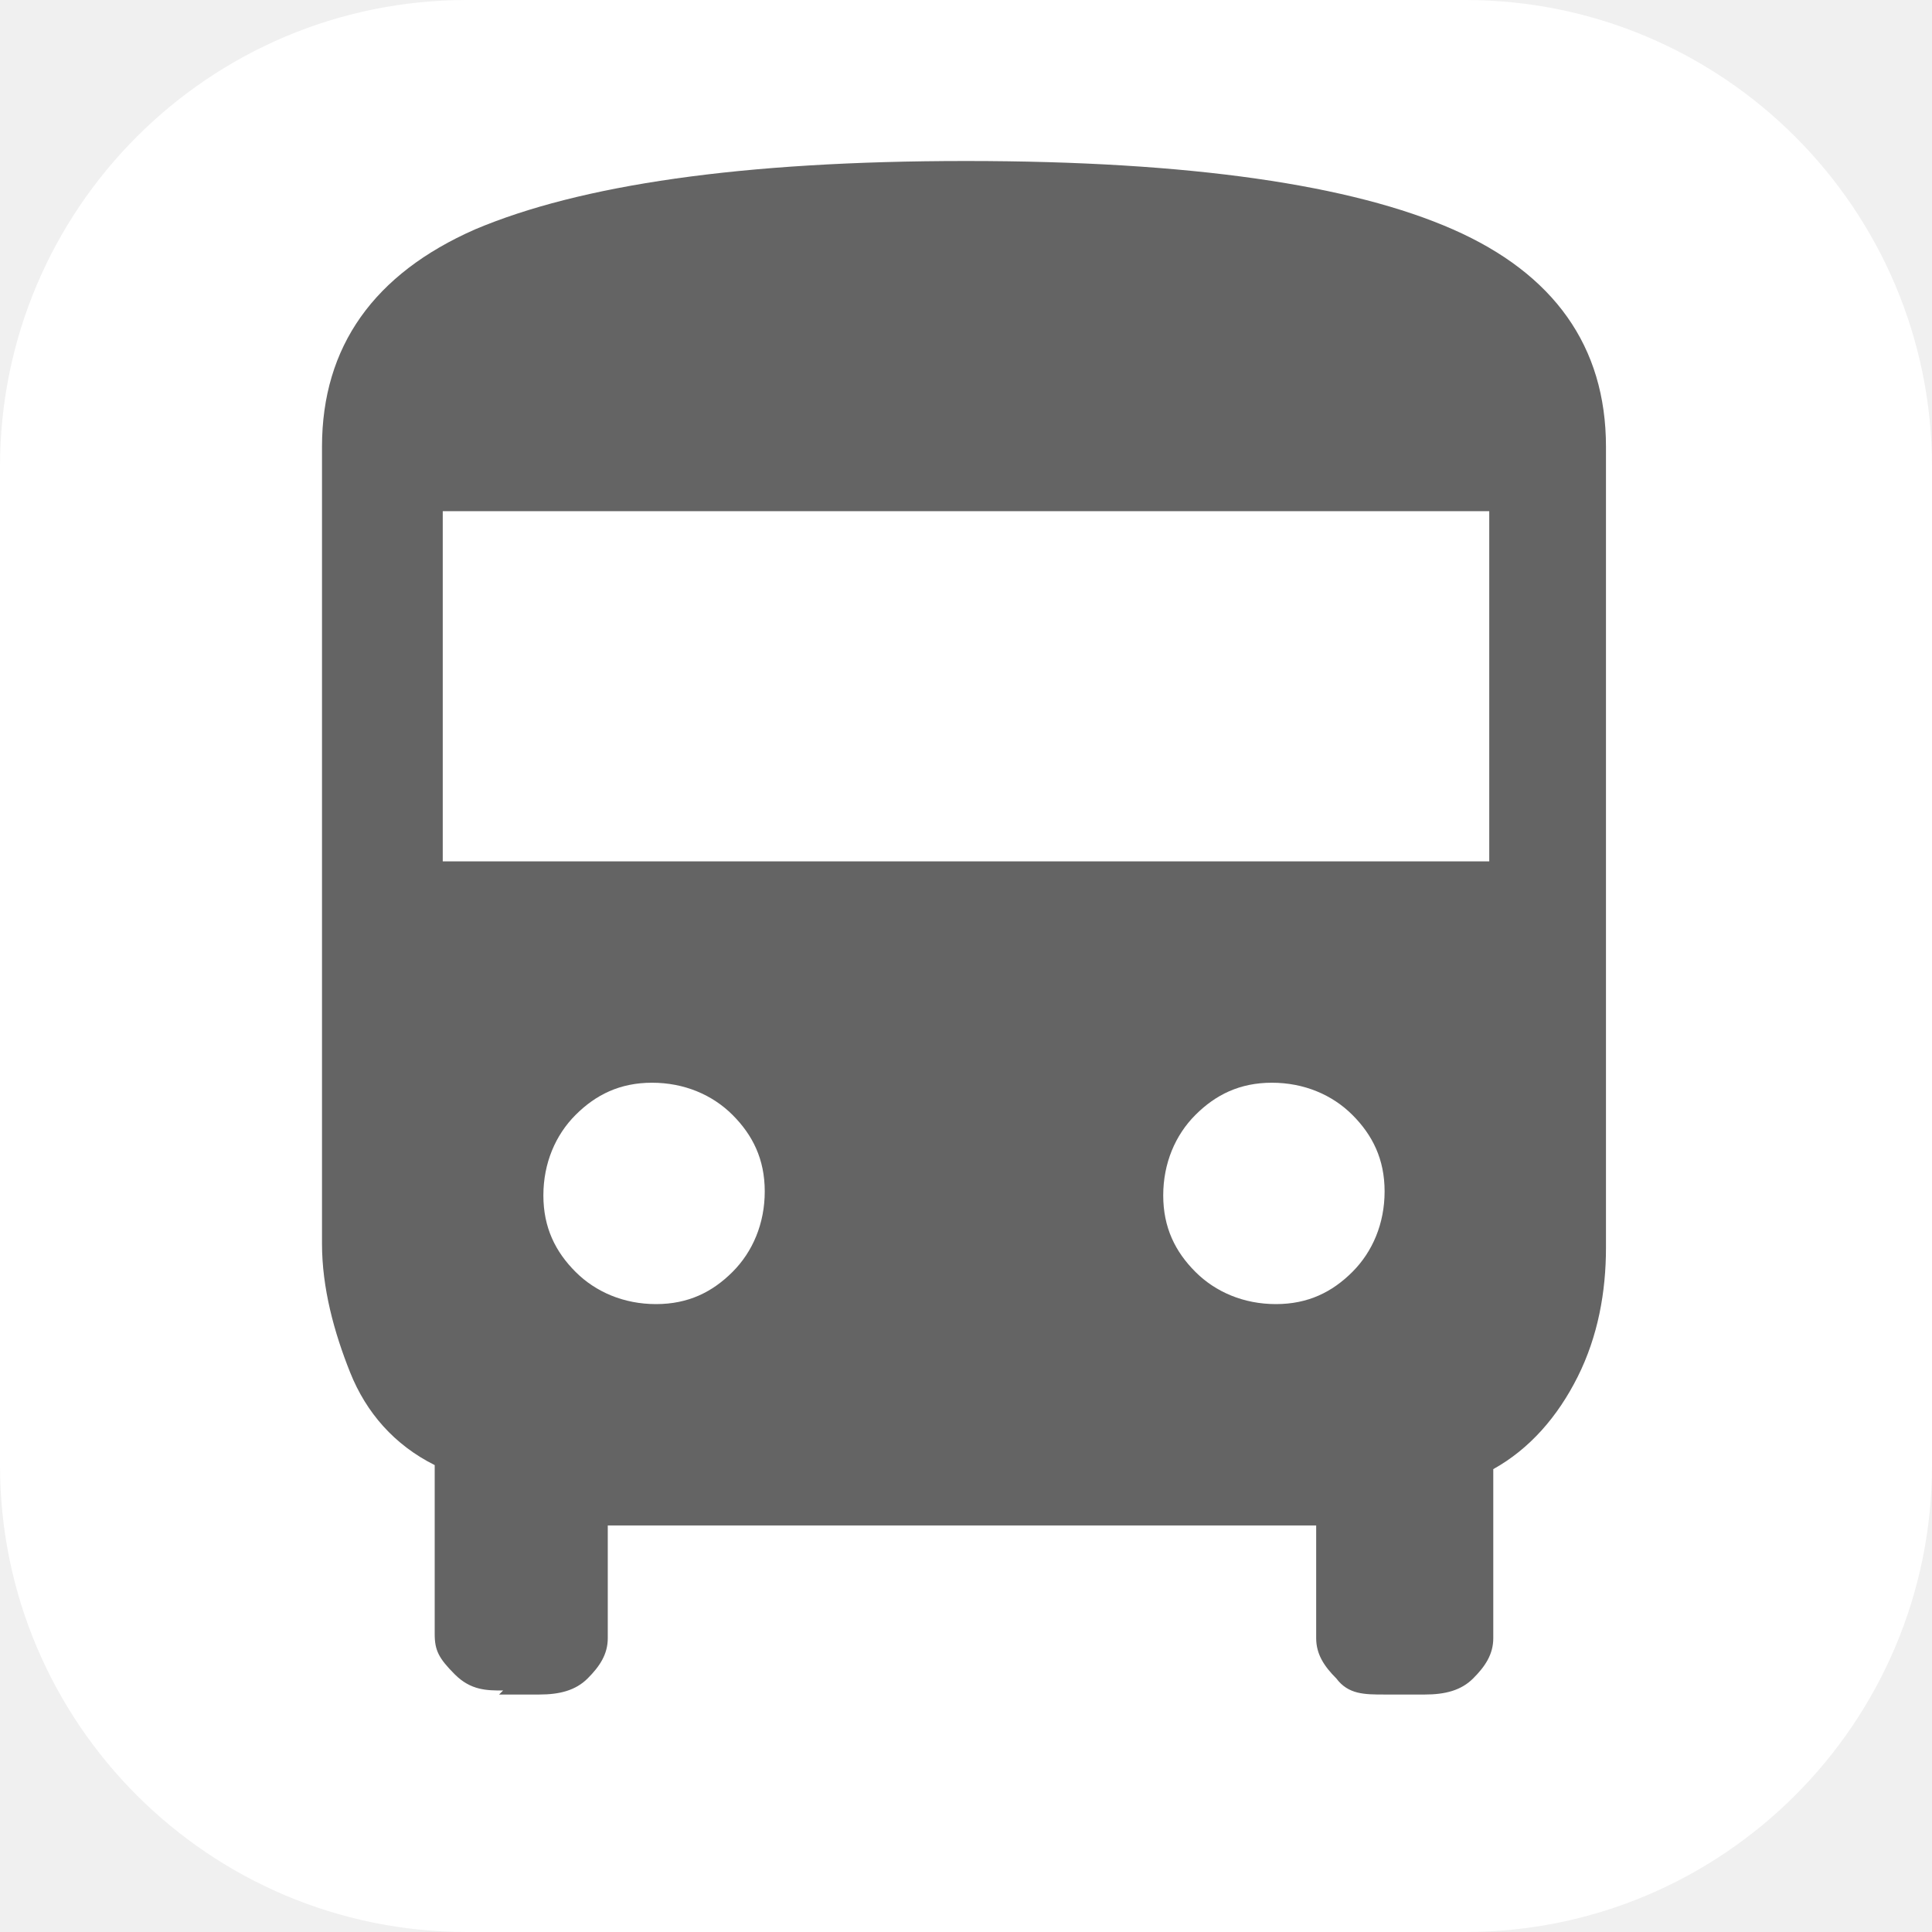
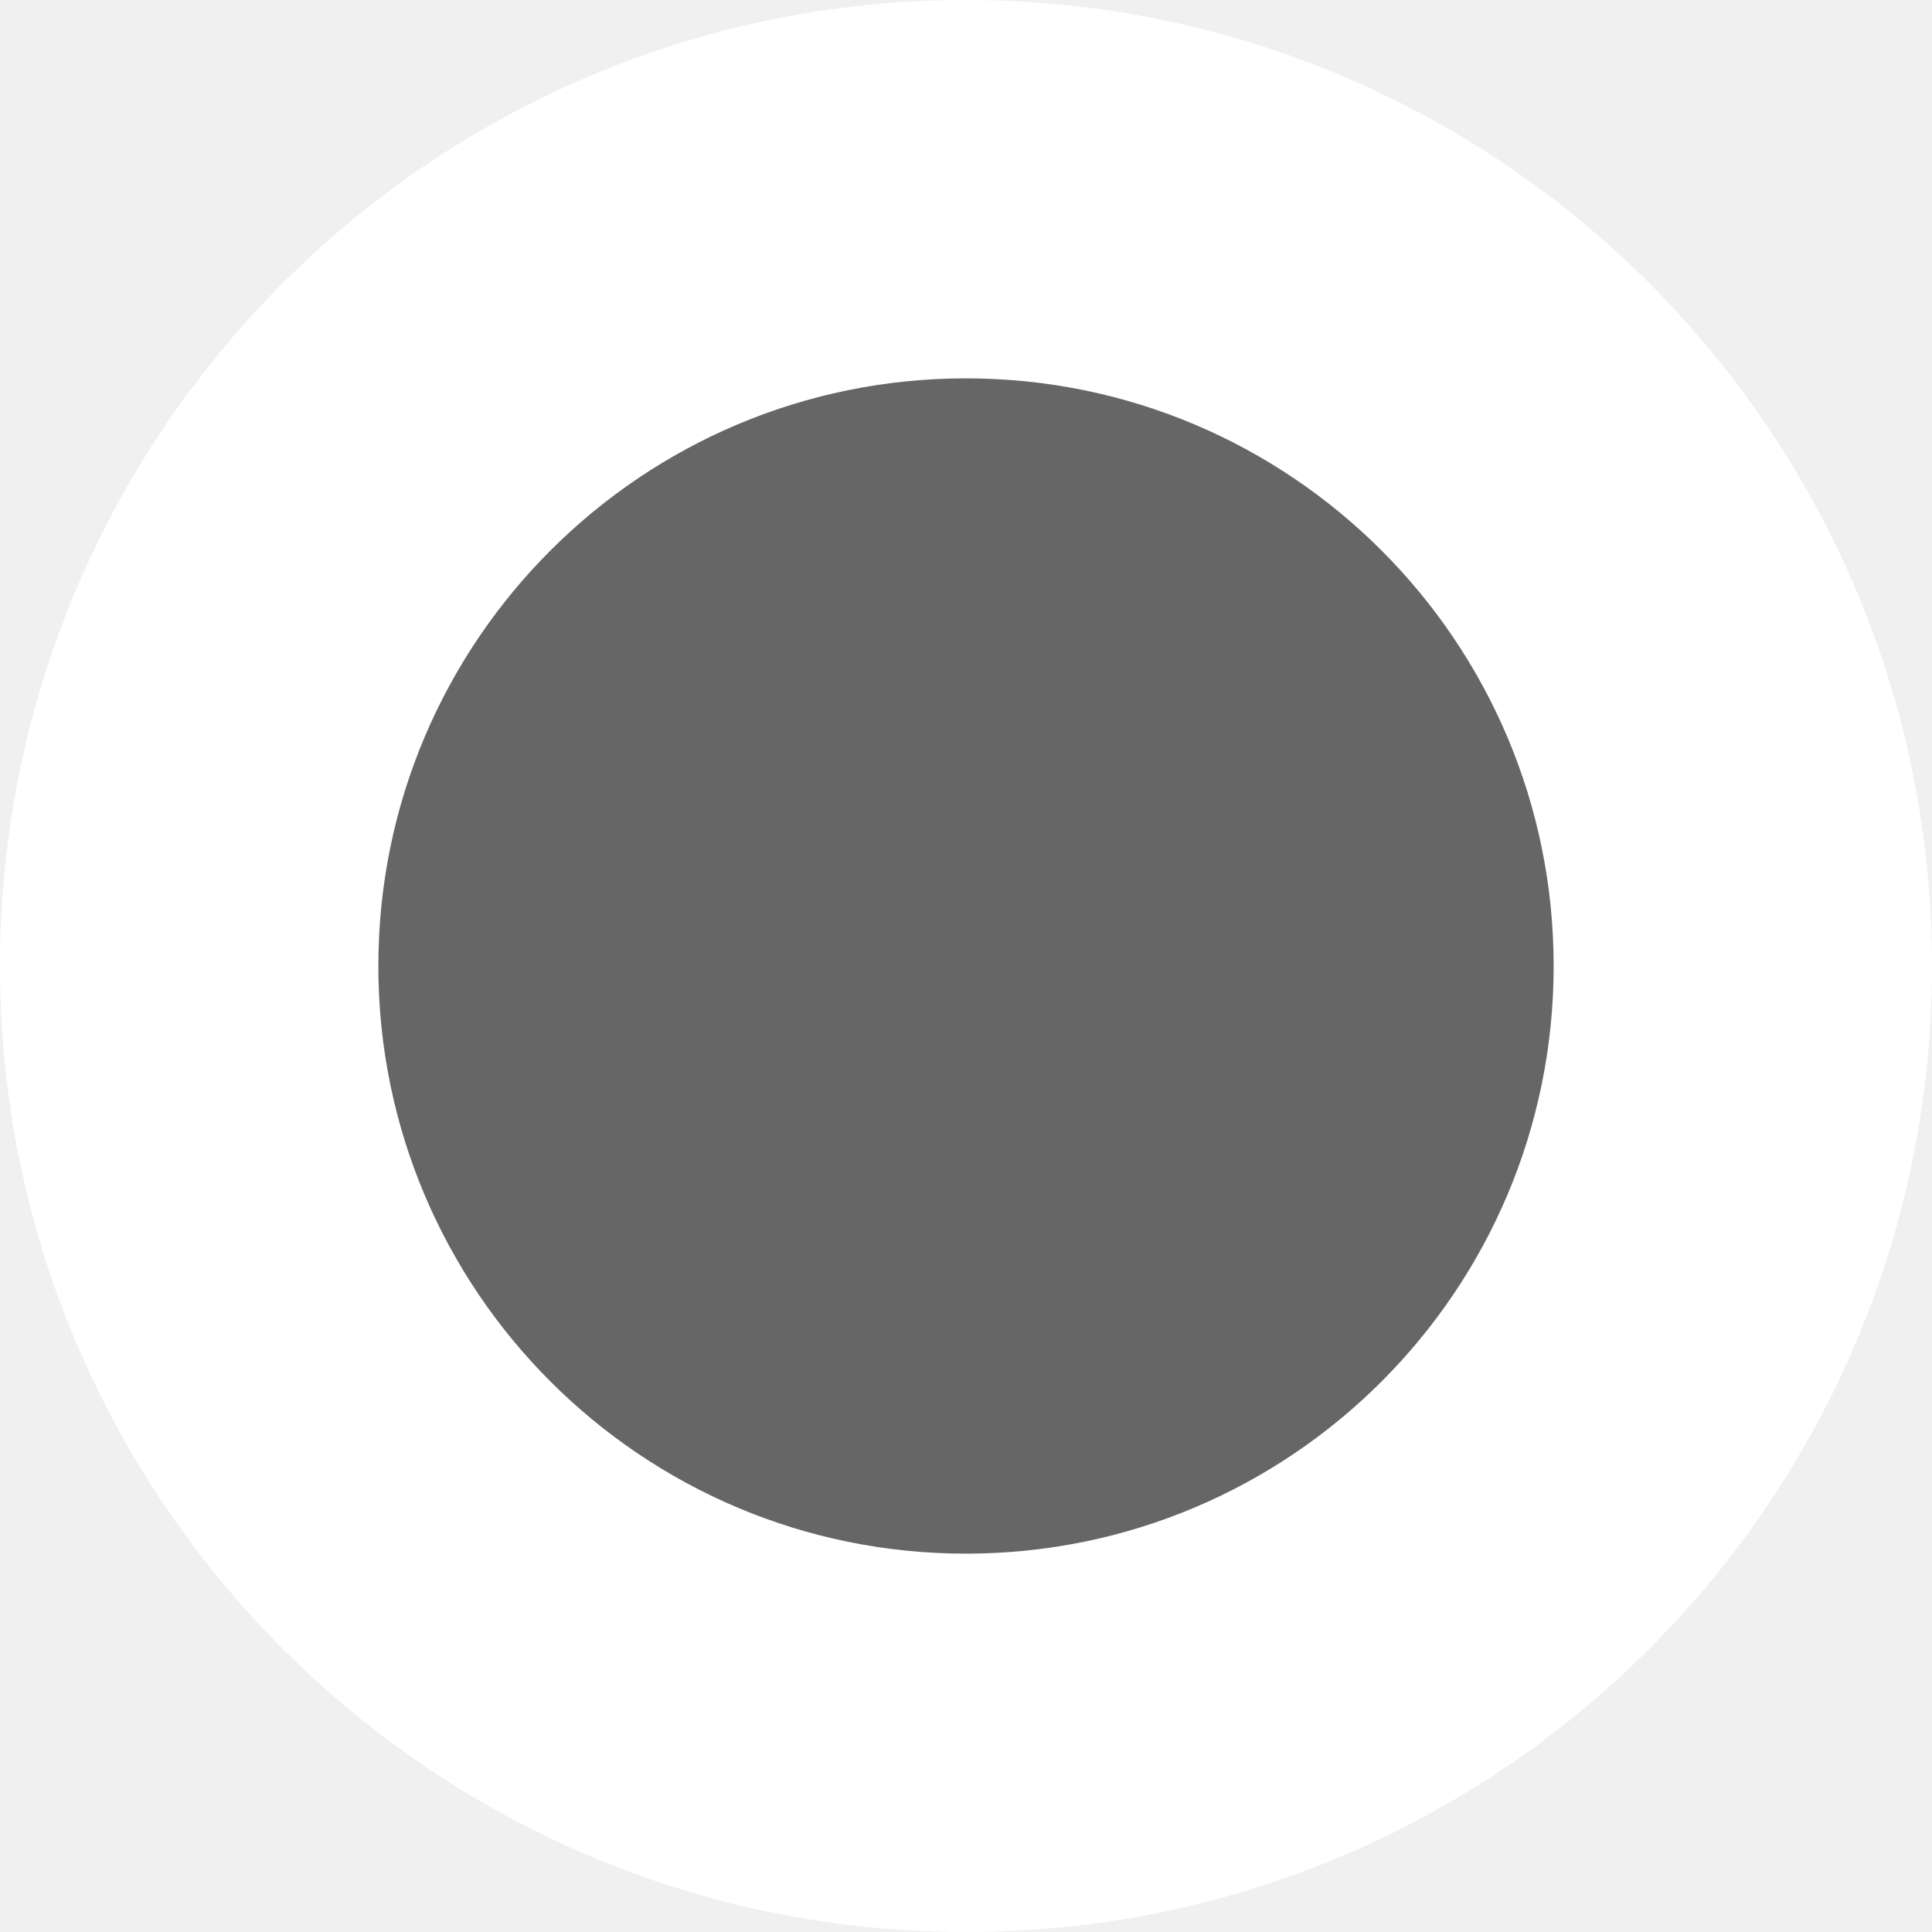
- <svg xmlns="http://www.w3.org/2000/svg" id="Layer_1" version="1.0" viewBox="0 0 48 48" width="48px" height="48px">
-   <rect width="48px" height="48px" rx="11.6" ry="11.6" style="fill: #fff;" />
-   <path d="M12.5,42c-.4,0-.8,0-1.2-.4s-.5-.6-.5-1v-4.2c-1-.5-1.7-1.3-2.1-2.3s-.7-2.1-.7-3.2V11.1c0-2.5,1.3-4.3,3.8-5.4,2.6-1.1,6.6-1.7,12.2-1.7s9.6.6,12.1,1.7,3.8,2.9,3.8,5.4v19.9c0,1.1-.2,2.2-.7,3.2s-1.2,1.8-2.1,2.3v4.2c0,.4-.2.7-.5,1s-.7.4-1.2.4h-1c-.5,0-.9,0-1.2-.4-.3-.3-.5-.6-.5-1v-2.8H15.1v2.8c0,.4-.2.7-.5,1s-.7.4-1.2.4h-1,0ZM11,21.4h26v-8.7H11v8.7ZM16.3,32.4c.8,0,1.4-.3,1.9-.8s.8-1.2.8-2-.3-1.4-.8-1.9-1.2-.8-2-.8-1.4.3-1.9.8-.8,1.2-.8,2,.3,1.4.8,1.9,1.2.8,2,.8ZM31.7,32.4c.8,0,1.4-.3,1.9-.8s.8-1.2.8-2-.3-1.4-.8-1.9-1.2-.8-2-.8-1.4.3-1.9.8-.8,1.2-.8,2,.3,1.4.8,1.9,1.2.8,2,.8Z" style="fill: #646464;" />
+ <svg xmlns="http://www.w3.org/2000/svg" id="Layer_1" version="1.1" viewBox="0 0 48 48">
+   <defs>
+     <style>
+       .st0 {
+         display: none;
+         fill: #646464;
+       }
+ 
+       .st1 {
+         fill: #fff;
+       }
+ 
+       .st2 {
+         fill: #666;
+       }
+     </style>
+   </defs>
+   <rect class="st1" x="0" y="0" width="48" height="48" rx="24" ry="24" />
+   <path class="st0" d="M12.5,42c-.4,0-.8,0-1.2-.4s-.5-.6-.5-1v-4.2c-1-.5-1.7-1.3-2.1-2.3s-.7-2.1-.7-3.2V11.1c0-2.5,1.3-4.3,3.8-5.4,2.6-1.1,6.6-1.7,12.2-1.7s9.6.6,12.1,1.7,3.8,2.9,3.8,5.4v19.9c0,1.1-.2,2.2-.7,3.2s-1.2,1.8-2.1,2.3v4.2c0,.4-.2.7-.5,1s-.7.4-1.2.4h-1c-.5,0-.9,0-1.2-.4-.3-.3-.5-.6-.5-1v-2.8H15.1v2.8c0,.4-.2.7-.5,1s-.7.4-1.2.4h-1,0ZM11,21.4h26v-8.7H11v8.7ZM16.3,32.4c.8,0,1.4-.3,1.9-.8s.8-1.2.8-2-.3-1.4-.8-1.9-1.2-.8-2-.8-1.4.3-1.9.8-.8,1.2-.8,2,.3,1.4.8,1.9,1.2.8,2,.8ZM31.7,32.4c.8,0,1.4-.3,1.9-.8s.8-1.2.8-2-.3-1.4-.8-1.9-1.2-.8-2-.8-1.4.3-1.9.8-.8,1.2-.8,2,.3,1.4.8,1.9,1.2.8,2,.8Z" />
+   <circle class="st2" cx="24" cy="24" r="14.6" />
</svg>
